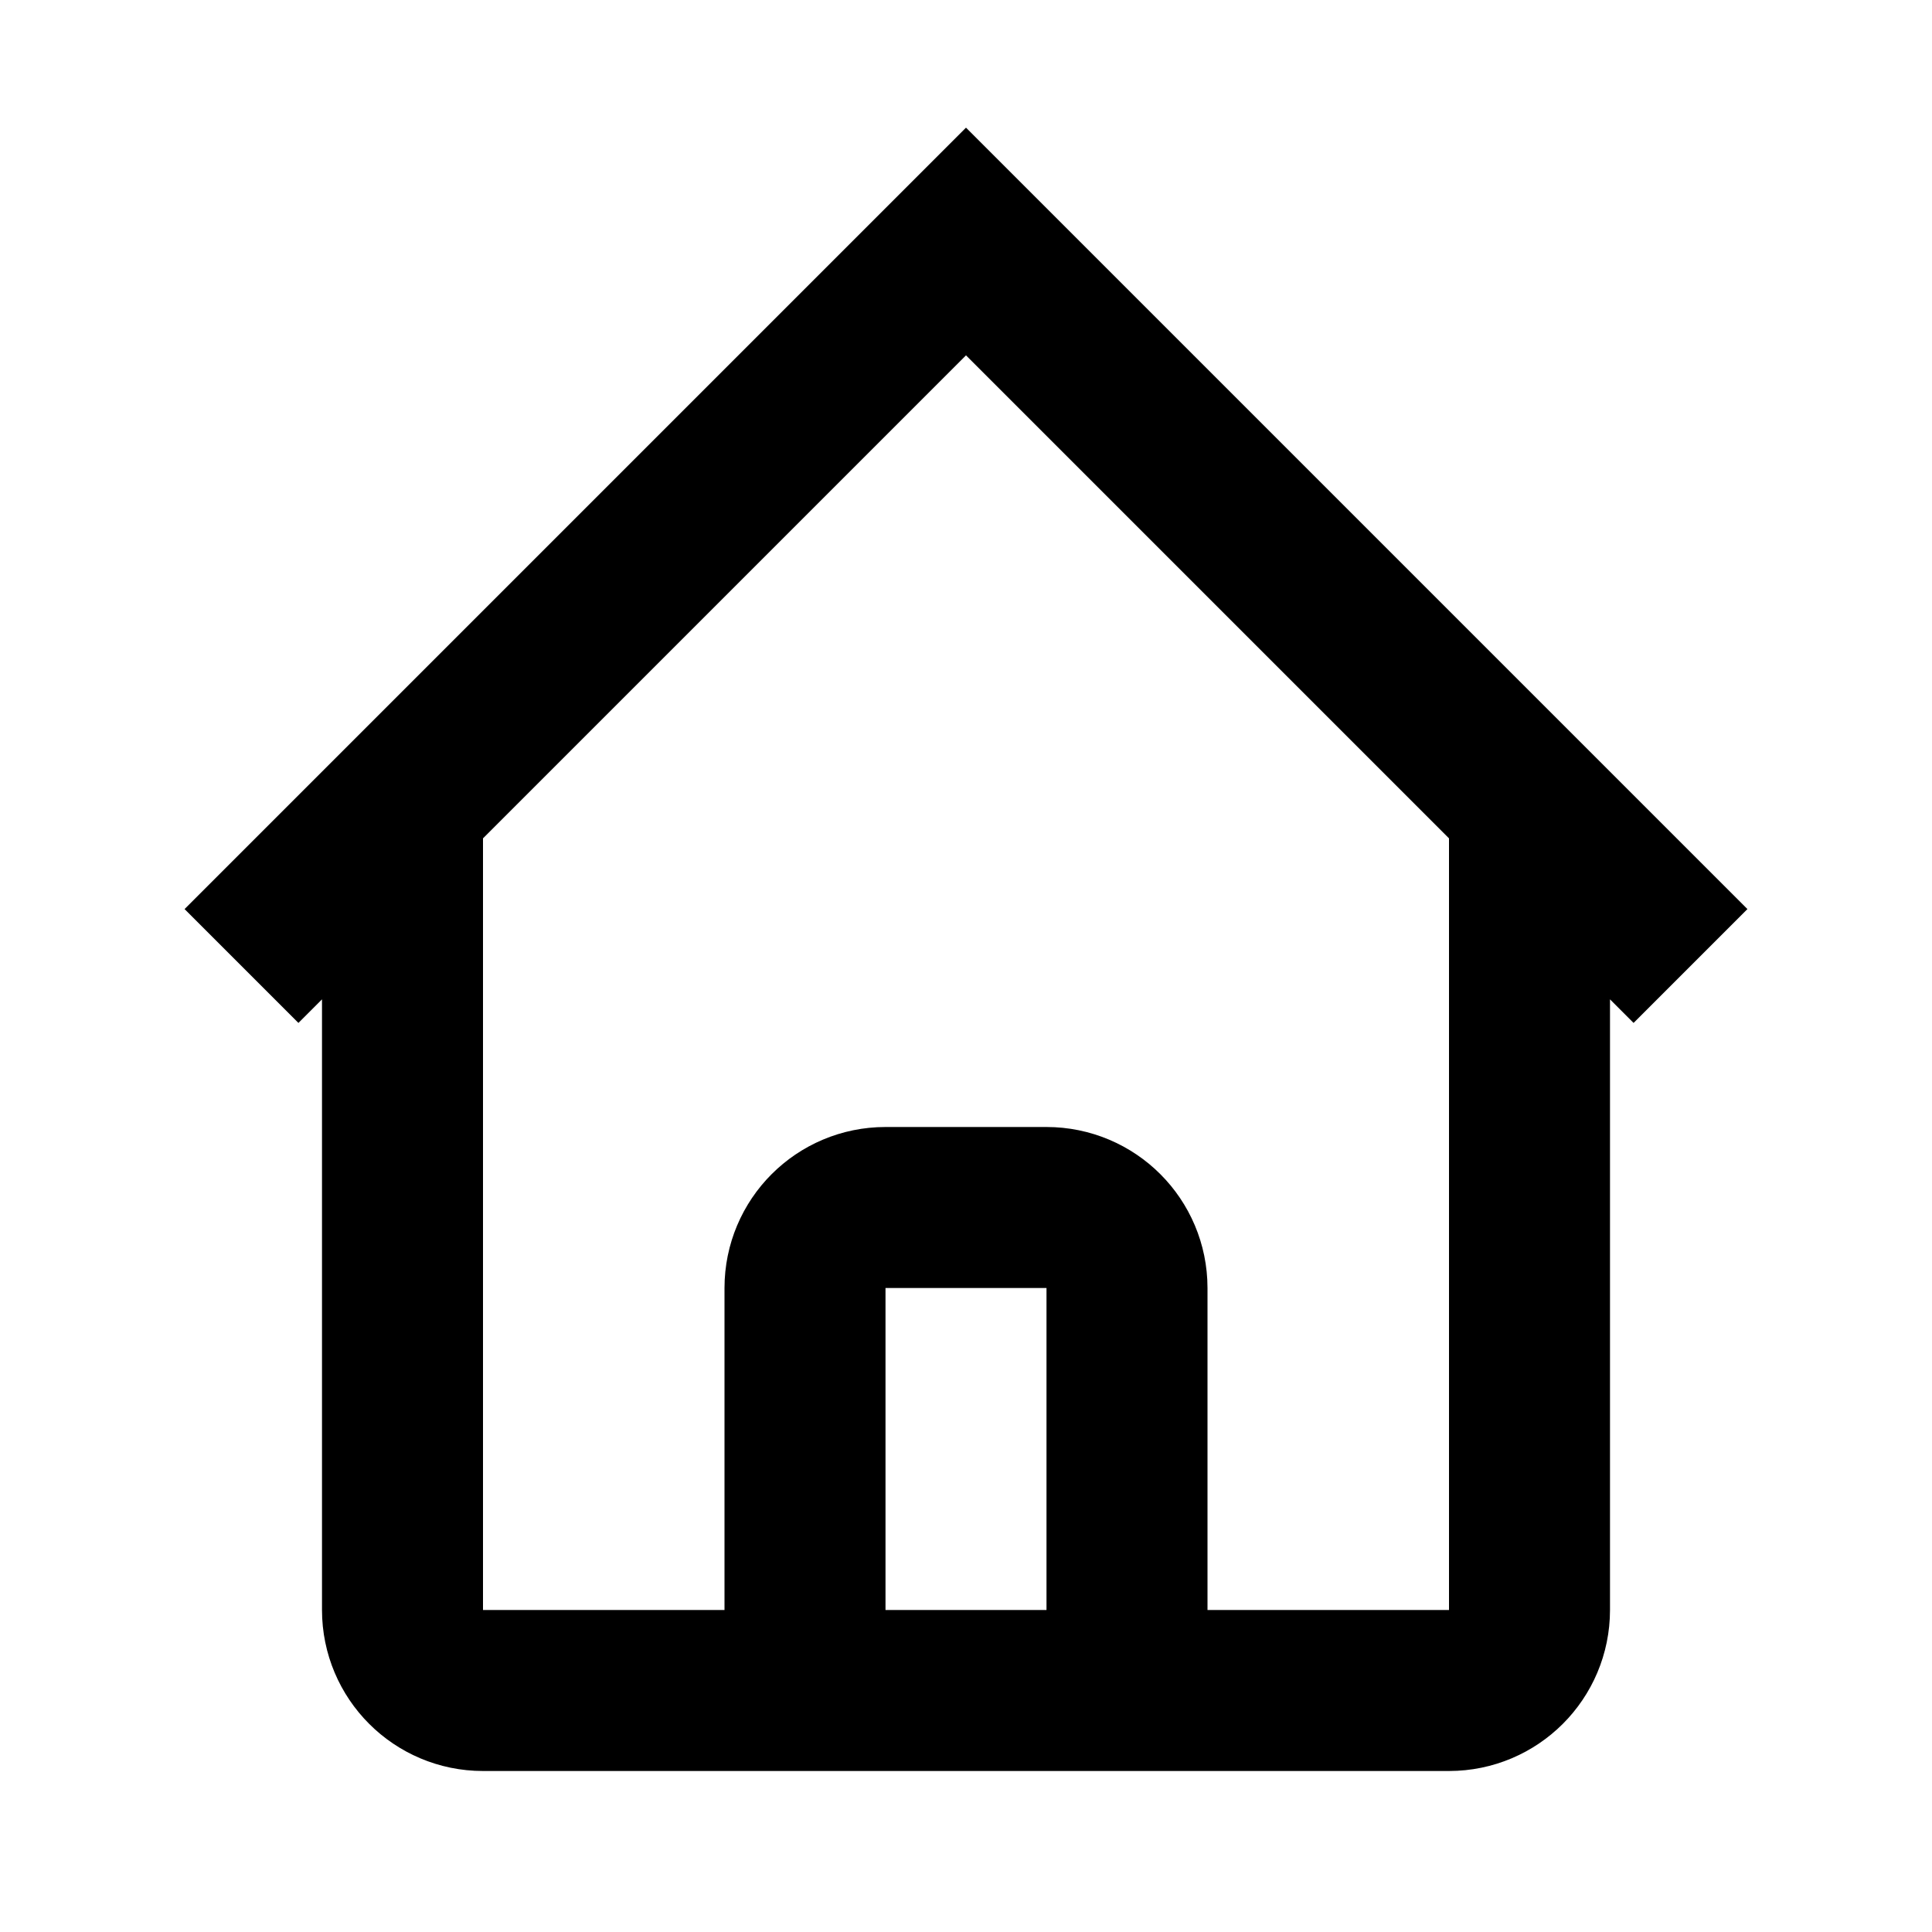
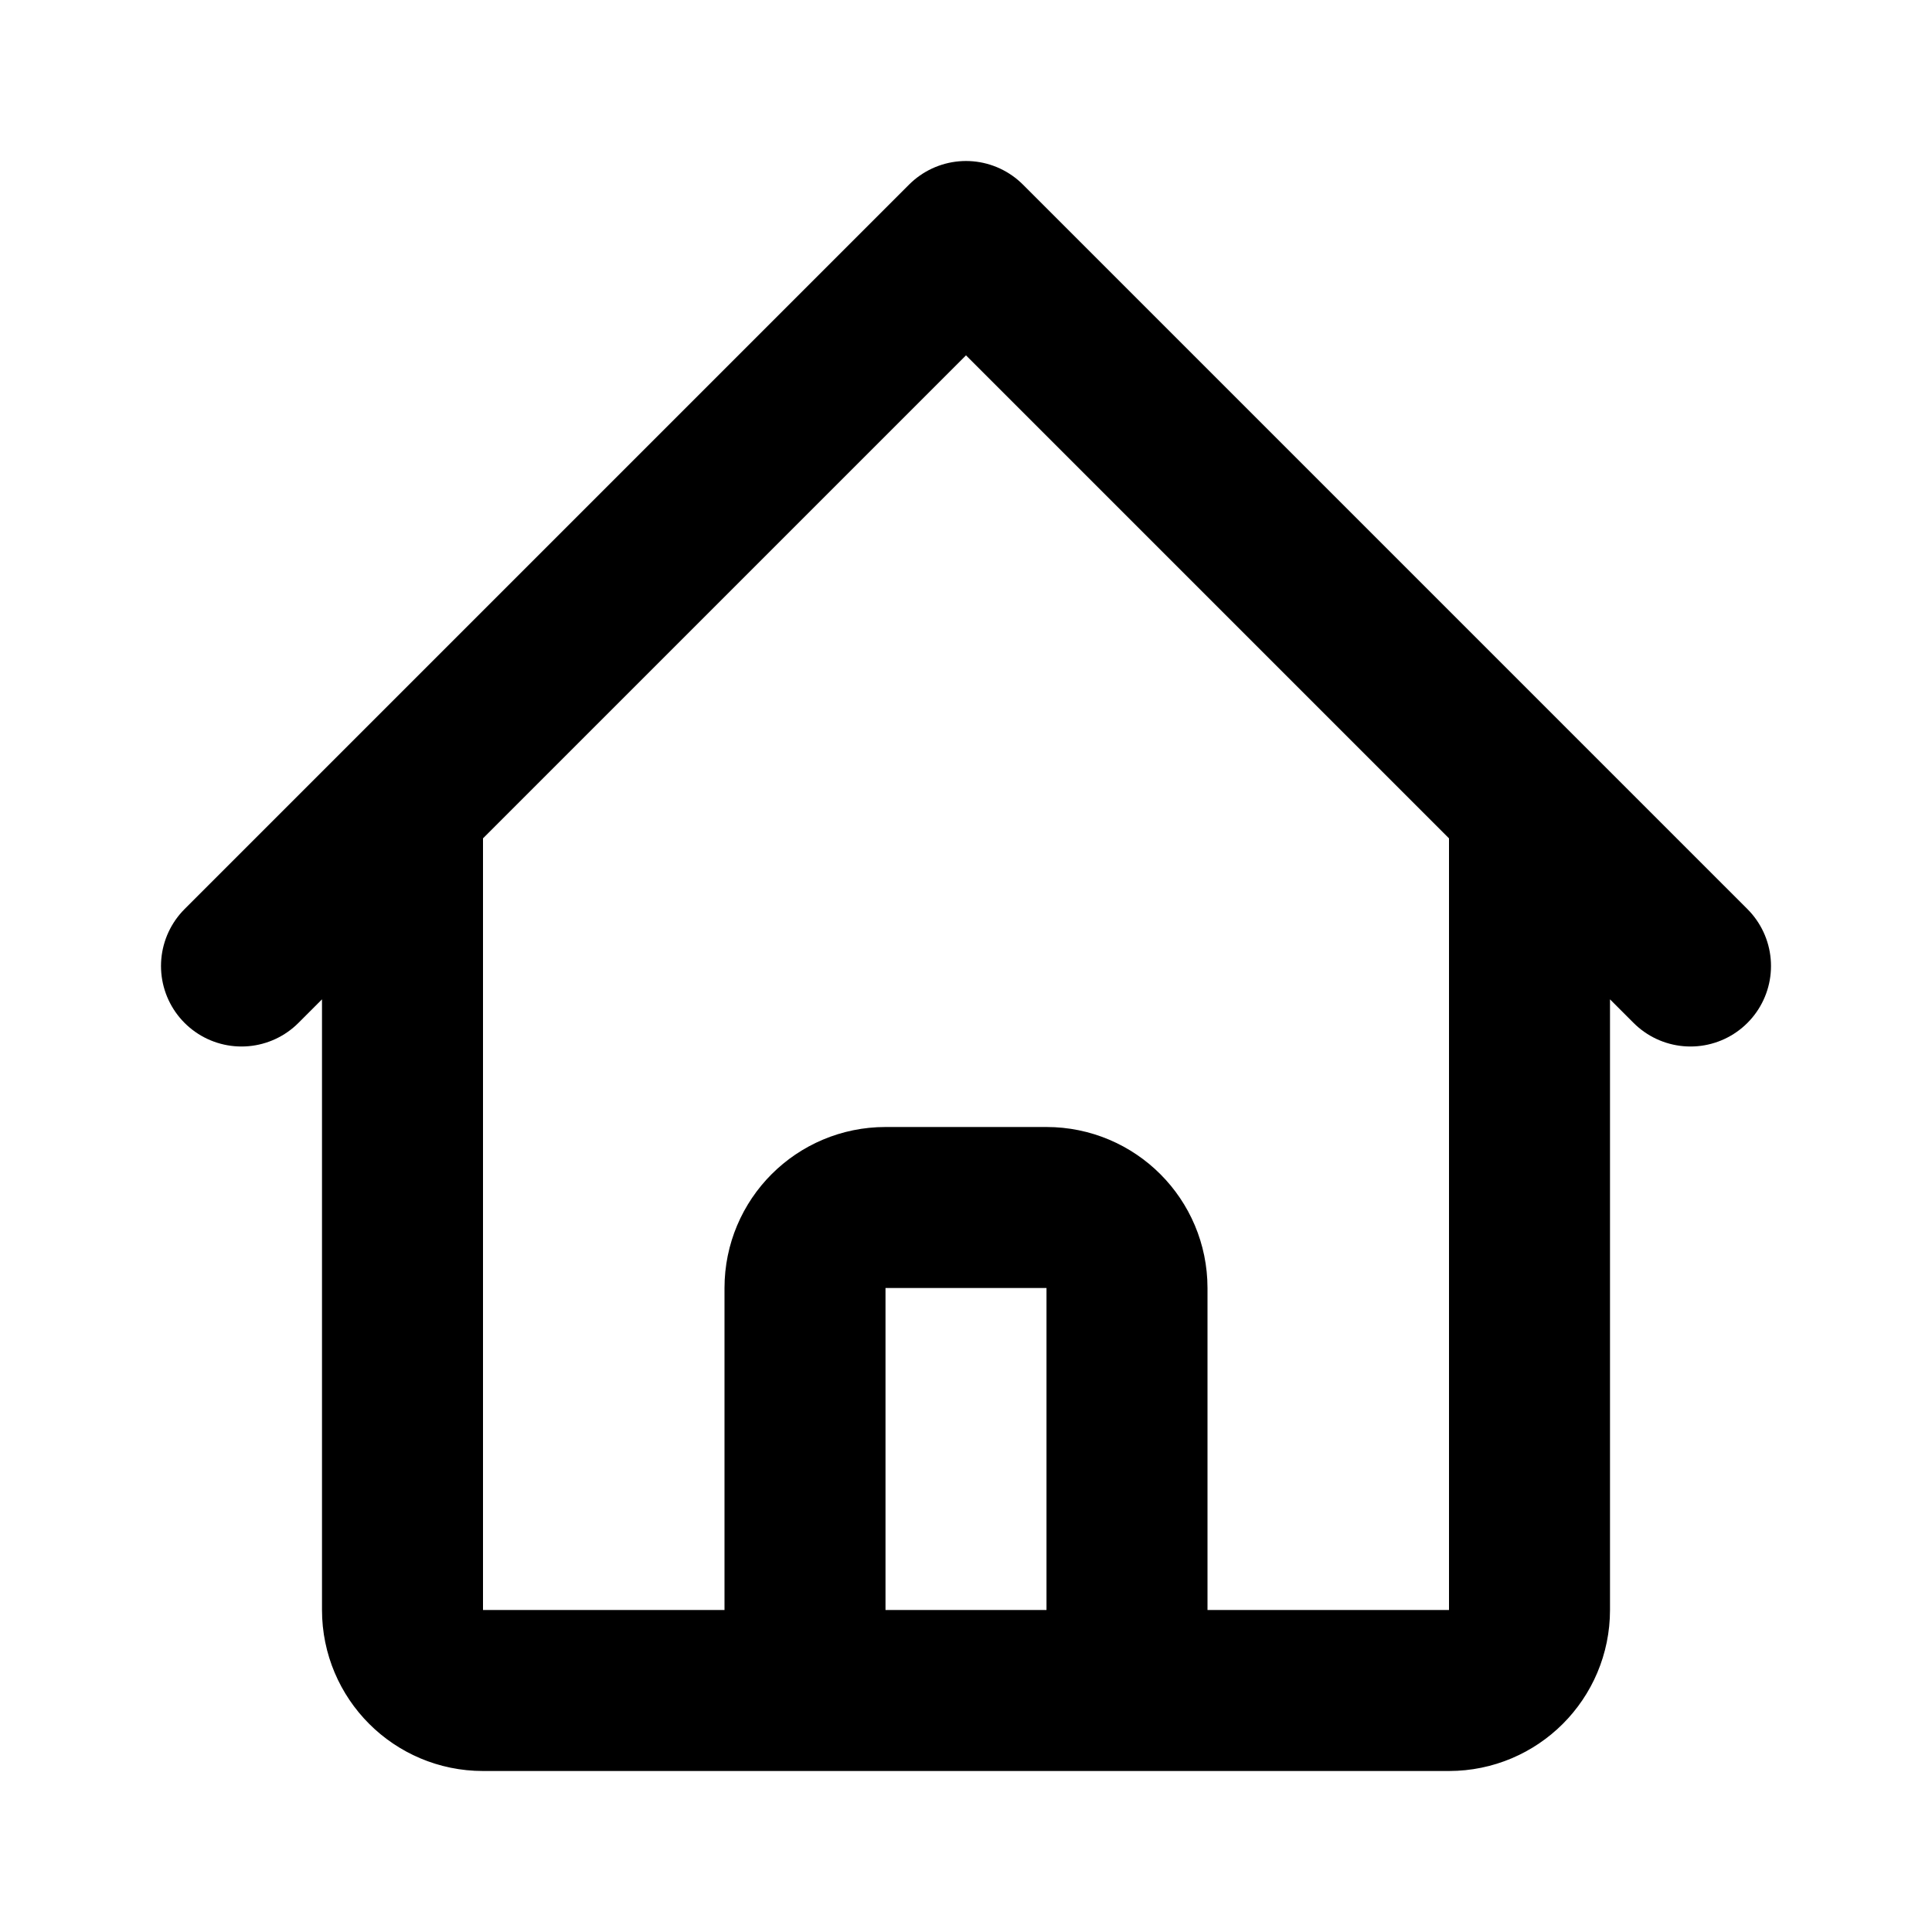
- <svg viewBox="0 0 24 24" fill="none" stroke="currentColor" stroke-width="2">
+ <svg xmlns="http://www.w3.org/2000/svg" viewBox="0 0 24 24" fill="none" stroke="currentColor" stroke-width="2" stroke-linecap="round" stroke-linejoin="round">
  <path d="M3 12l2-2m0 0l7-7 7 7M5 10v10a1 1 0 001 1h3m10-11l2 2m-2-2v10a1 1 0 01-1 1h-3m-6 0a1 1 0 001-1v-4a1 1 0 011-1h2a1 1 0 011 1v4a1 1 0 001 1m-6 0h6" />
</svg>
